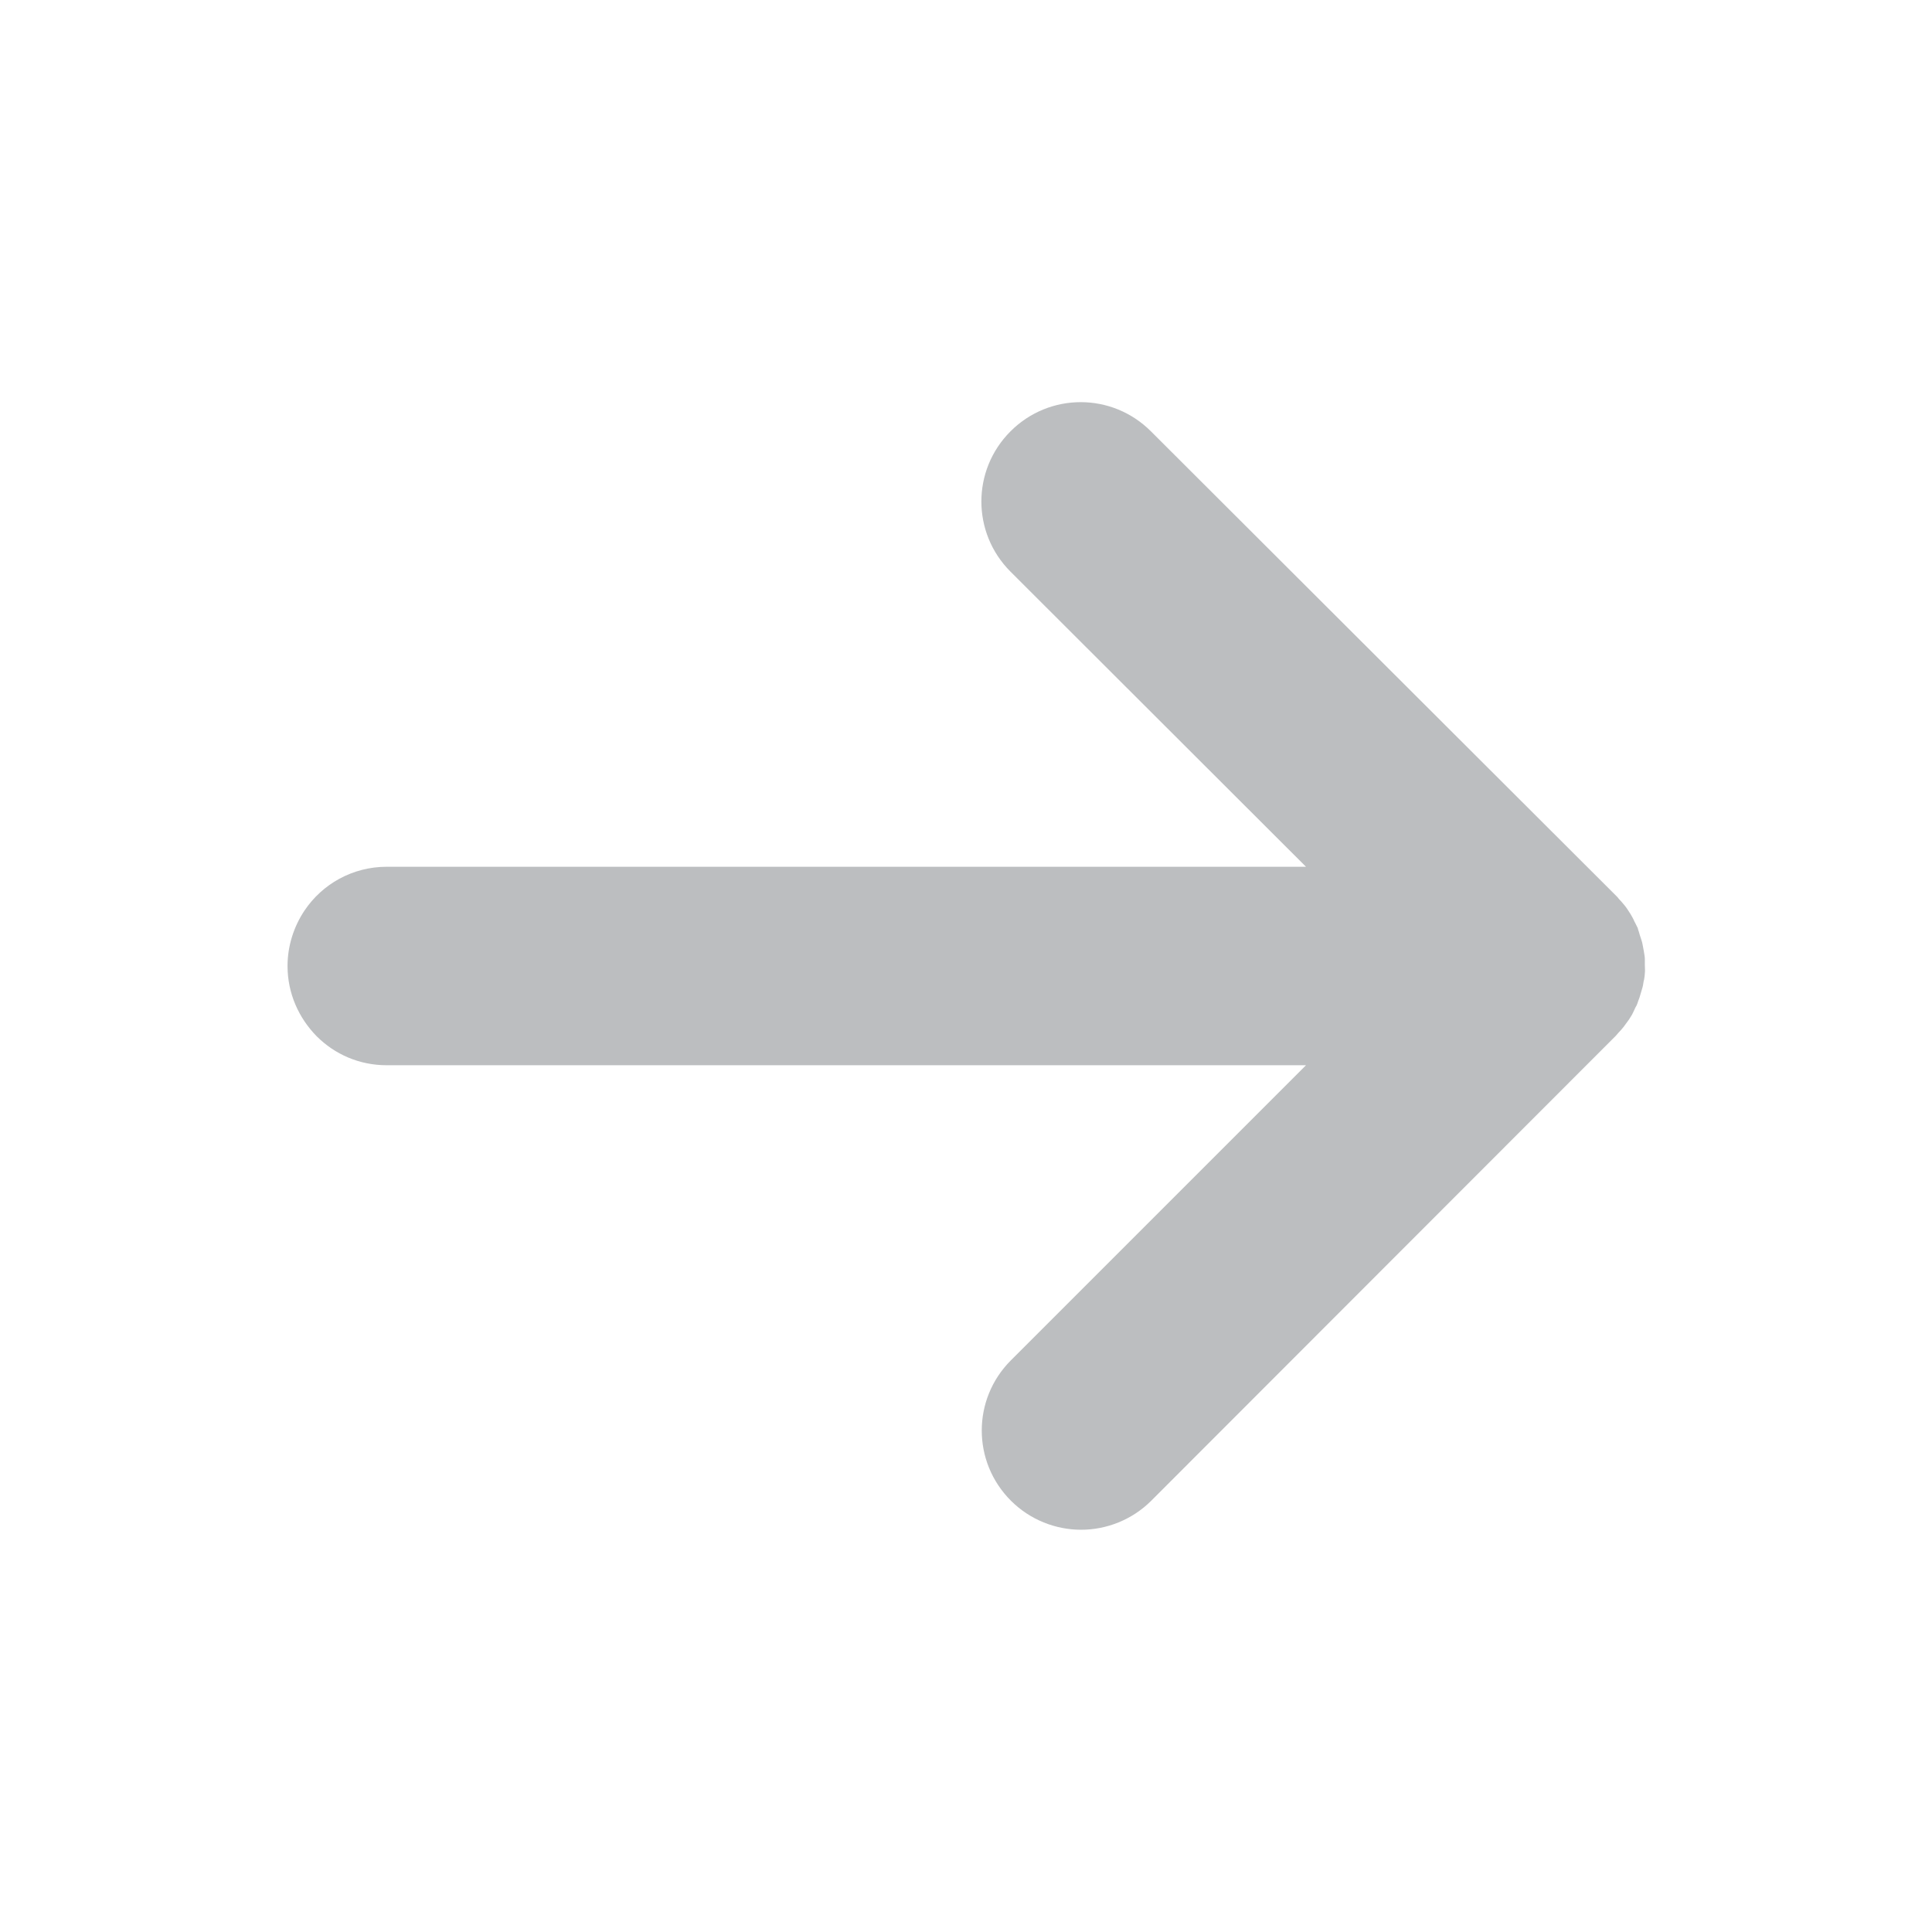
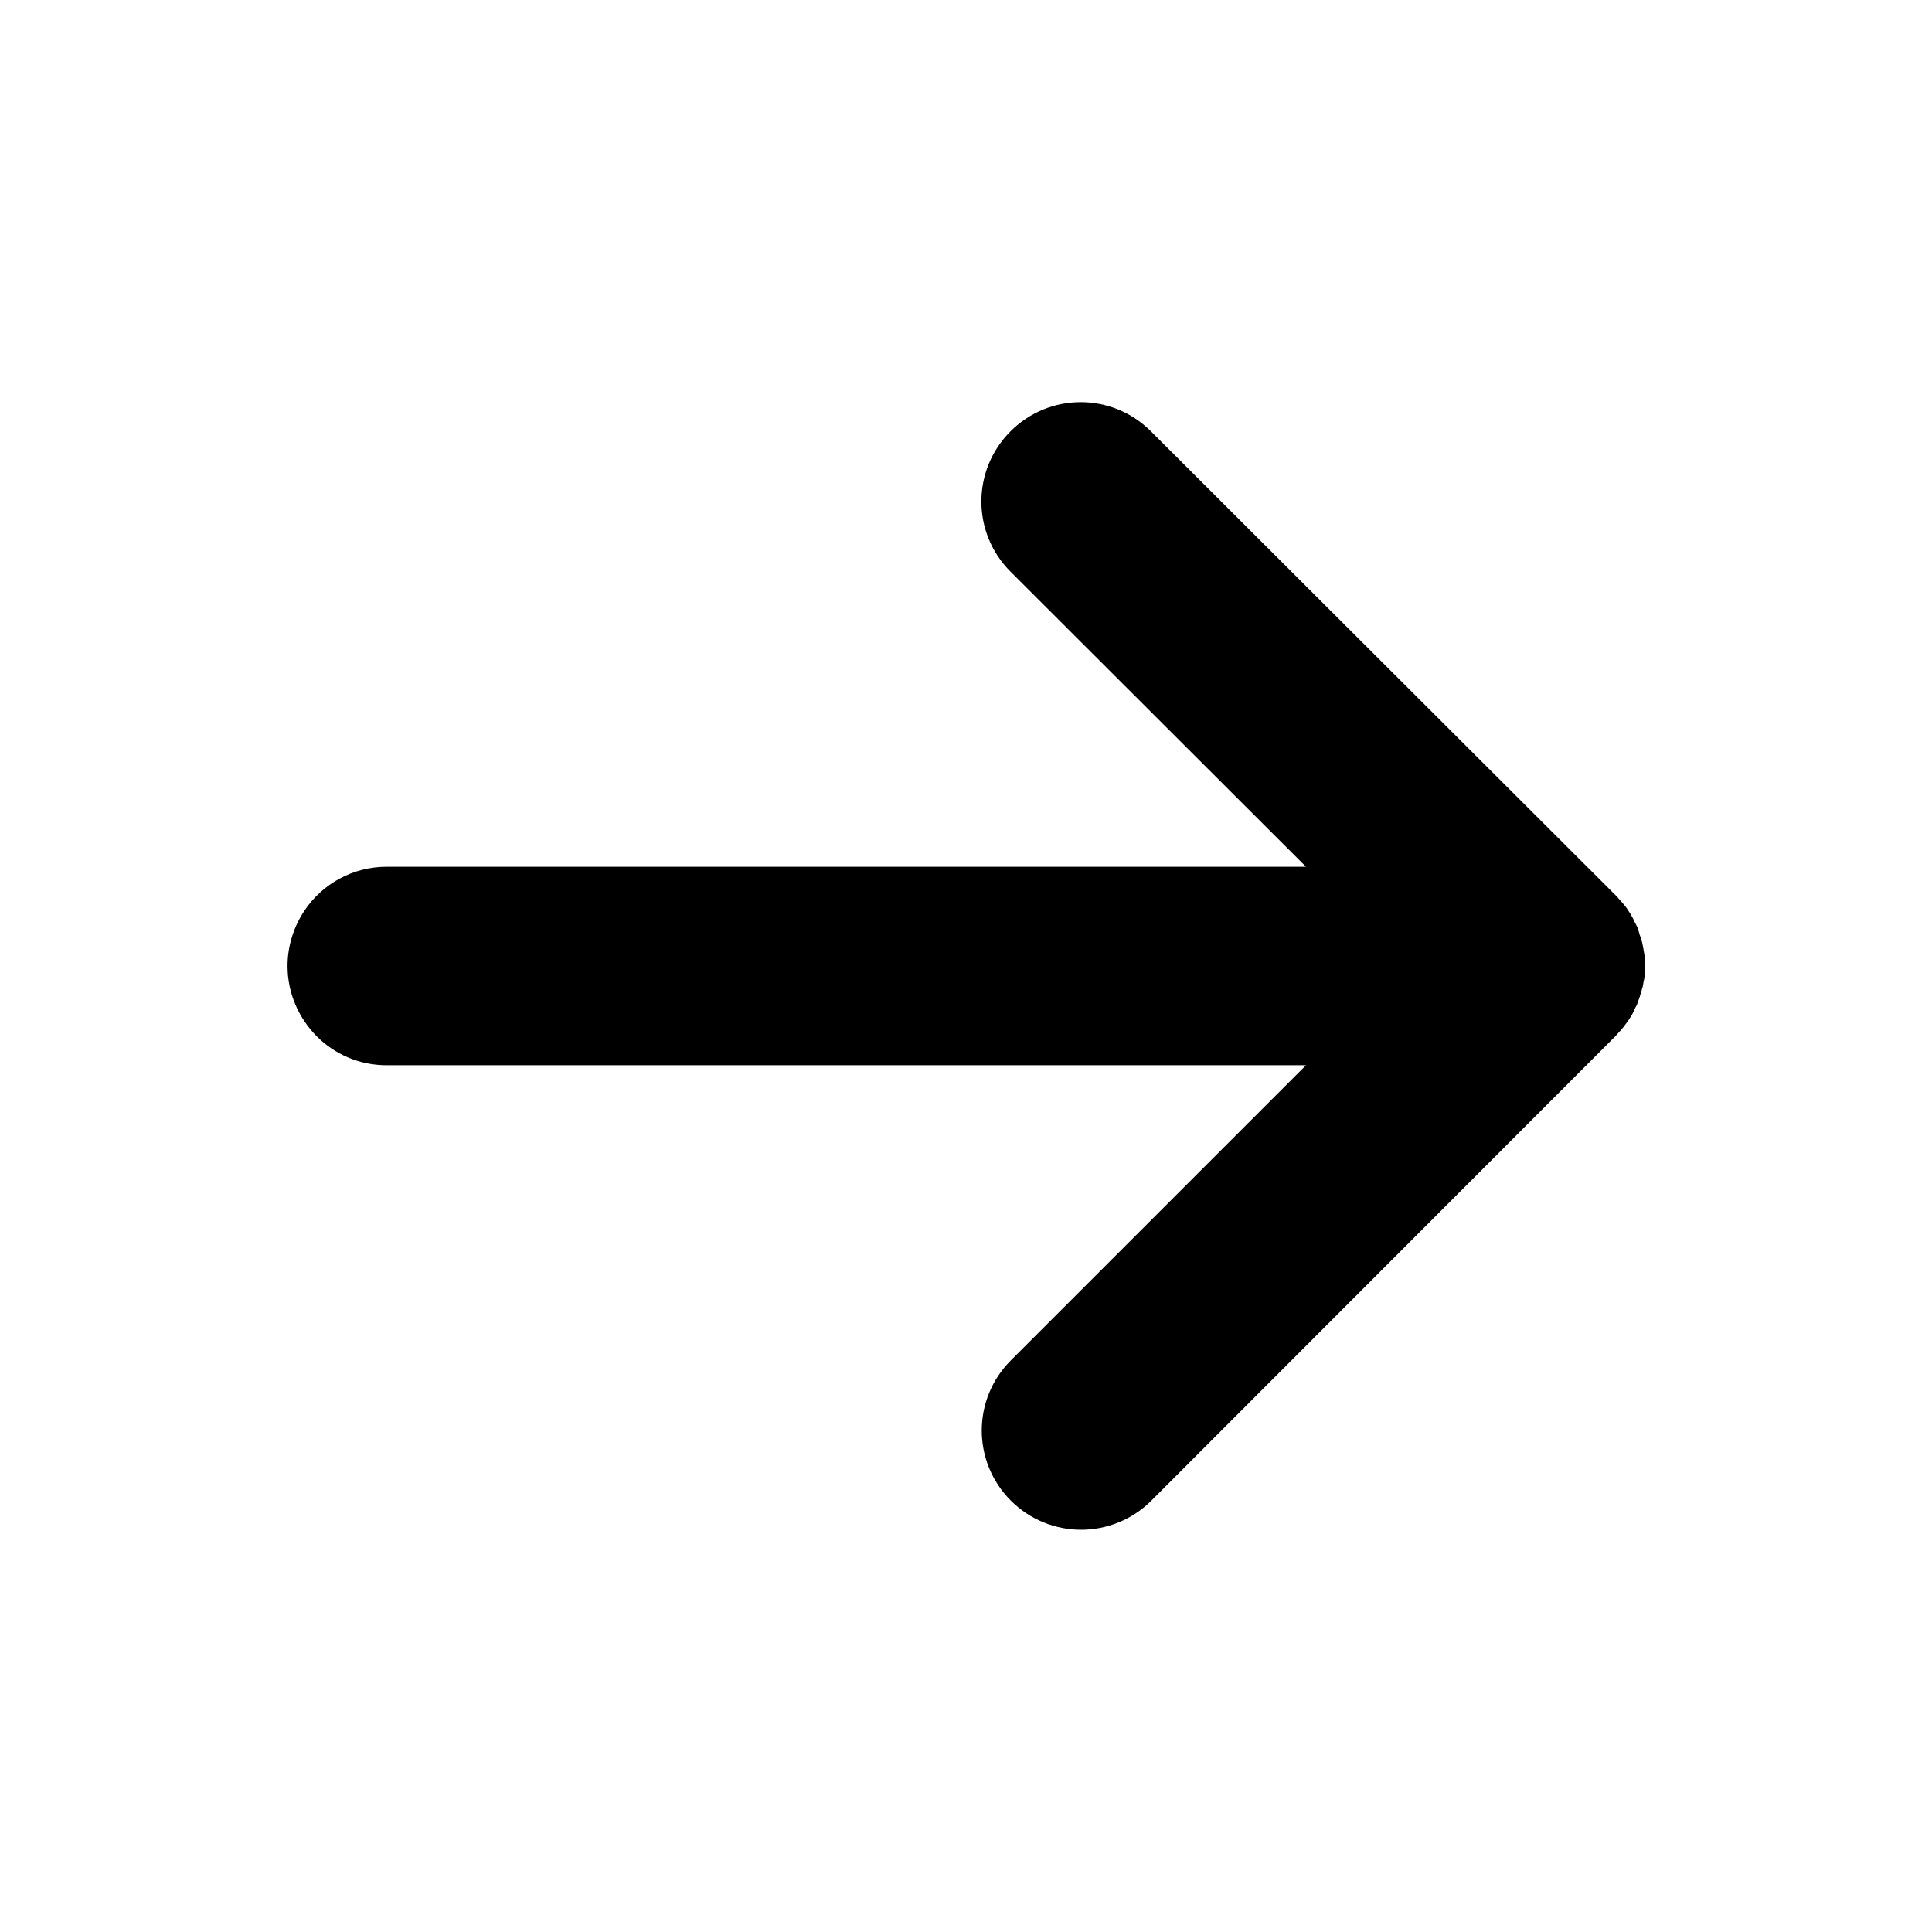
- <svg xmlns="http://www.w3.org/2000/svg" version="1.1" id="Layer_1" x="0px" y="0px" viewBox="0 0 512 512" enable-background="new 0 0 512 512" xml:space="preserve">
-   <path fill="#BCBEC0" d="M431.4,270.6c0.4-0.5,0.7-1.1,1.1-1.7c0.3-0.6,0.6-1.2,0.9-1.9c0.2-0.3,0.4-0.7,0.5-1  c0.1-0.2,0.1-0.4,0.2-0.6c0.3-0.7,0.5-1.4,0.7-2.1c0.2-0.6,0.3-1.1,0.5-1.7c0.2-0.7,0.2-1.4,0.4-2c0.1-0.6,0.2-1.2,0.2-1.7  c0.1-0.7,0-1.4,0-2.1c0-0.6,0-1.1,0-1.7c0-0.7-0.2-1.4-0.3-2.2c-0.1-0.5-0.2-1.1-0.3-1.6c-0.1-0.7-0.4-1.4-0.6-2.1  c-0.2-0.5-0.3-1.1-0.5-1.6c-0.1-0.2-0.1-0.5-0.2-0.7c-0.2-0.4-0.4-0.8-0.6-1.2c-0.3-0.5-0.5-1.1-0.8-1.6c-0.3-0.6-0.7-1.2-1.1-1.8  c-0.3-0.5-0.6-0.9-1-1.4c-0.5-0.6-1-1.2-1.5-1.7c-0.2-0.3-0.4-0.5-0.7-0.8L305,114.3c-10.3-10.3-26.9-10.3-37.2,0  c-10.3,10.3-10.3,26.9,0,37.2l78.3,78.2H102.5c-9.1,0-17.1,4.6-21.8,11.6c-2.8,4.2-4.5,9.3-4.5,14.7c0,7.3,3,13.8,7.7,18.6  c4.8,4.8,11.3,7.7,18.6,7.7v0h243.6l-78.2,78.2c-10.3,10.3-10.3,26.9,0,37.2c5.1,5.1,11.9,7.7,18.6,7.7c6.7,0,13.5-2.6,18.6-7.7  l123.1-123.2c0.3-0.3,0.5-0.6,0.7-0.8c0.5-0.5,1-1.1,1.4-1.6C430.7,271.6,431,271.1,431.4,270.6z" />
+ <svg xmlns="http://www.w3.org/2000/svg" viewBox="0 0 512 512" fill="currentColor">
+   <path d="M431.4,270.6c0.4-0.5,0.7-1.1,1.1-1.7c0.3-0.6,0.6-1.2,0.9-1.9c0.2-0.3,0.4-0.7,0.5-1  c0.1-0.2,0.1-0.4,0.2-0.6c0.3-0.7,0.5-1.4,0.7-2.1c0.2-0.6,0.3-1.1,0.5-1.7c0.2-0.7,0.2-1.4,0.4-2c0.1-0.6,0.2-1.2,0.2-1.7  c0.1-0.7,0-1.4,0-2.1c0-0.6,0-1.1,0-1.7c0-0.7-0.2-1.4-0.3-2.2c-0.1-0.5-0.2-1.1-0.3-1.6c-0.1-0.7-0.4-1.4-0.6-2.1  c-0.2-0.5-0.3-1.1-0.5-1.6c-0.1-0.2-0.1-0.5-0.2-0.7c-0.2-0.4-0.4-0.8-0.6-1.2c-0.3-0.5-0.5-1.1-0.8-1.6c-0.3-0.6-0.7-1.2-1.1-1.8  c-0.3-0.5-0.6-0.9-1-1.4c-0.5-0.6-1-1.2-1.5-1.7c-0.2-0.3-0.4-0.5-0.7-0.8L305,114.3c-10.3-10.3-26.9-10.3-37.2,0  c-10.3,10.3-10.3,26.9,0,37.2l78.3,78.2H102.5c-9.1,0-17.1,4.6-21.8,11.6c-2.8,4.2-4.5,9.3-4.5,14.7c0,7.3,3,13.8,7.7,18.6  c4.8,4.8,11.3,7.7,18.6,7.7v0h243.6l-78.2,78.2c-10.3,10.3-10.3,26.9,0,37.2c5.1,5.1,11.9,7.7,18.6,7.7c6.7,0,13.5-2.6,18.6-7.7  l123.1-123.2c0.3-0.3,0.5-0.6,0.7-0.8c0.5-0.5,1-1.1,1.4-1.6C430.7,271.6,431,271.1,431.4,270.6z" />
</svg>
